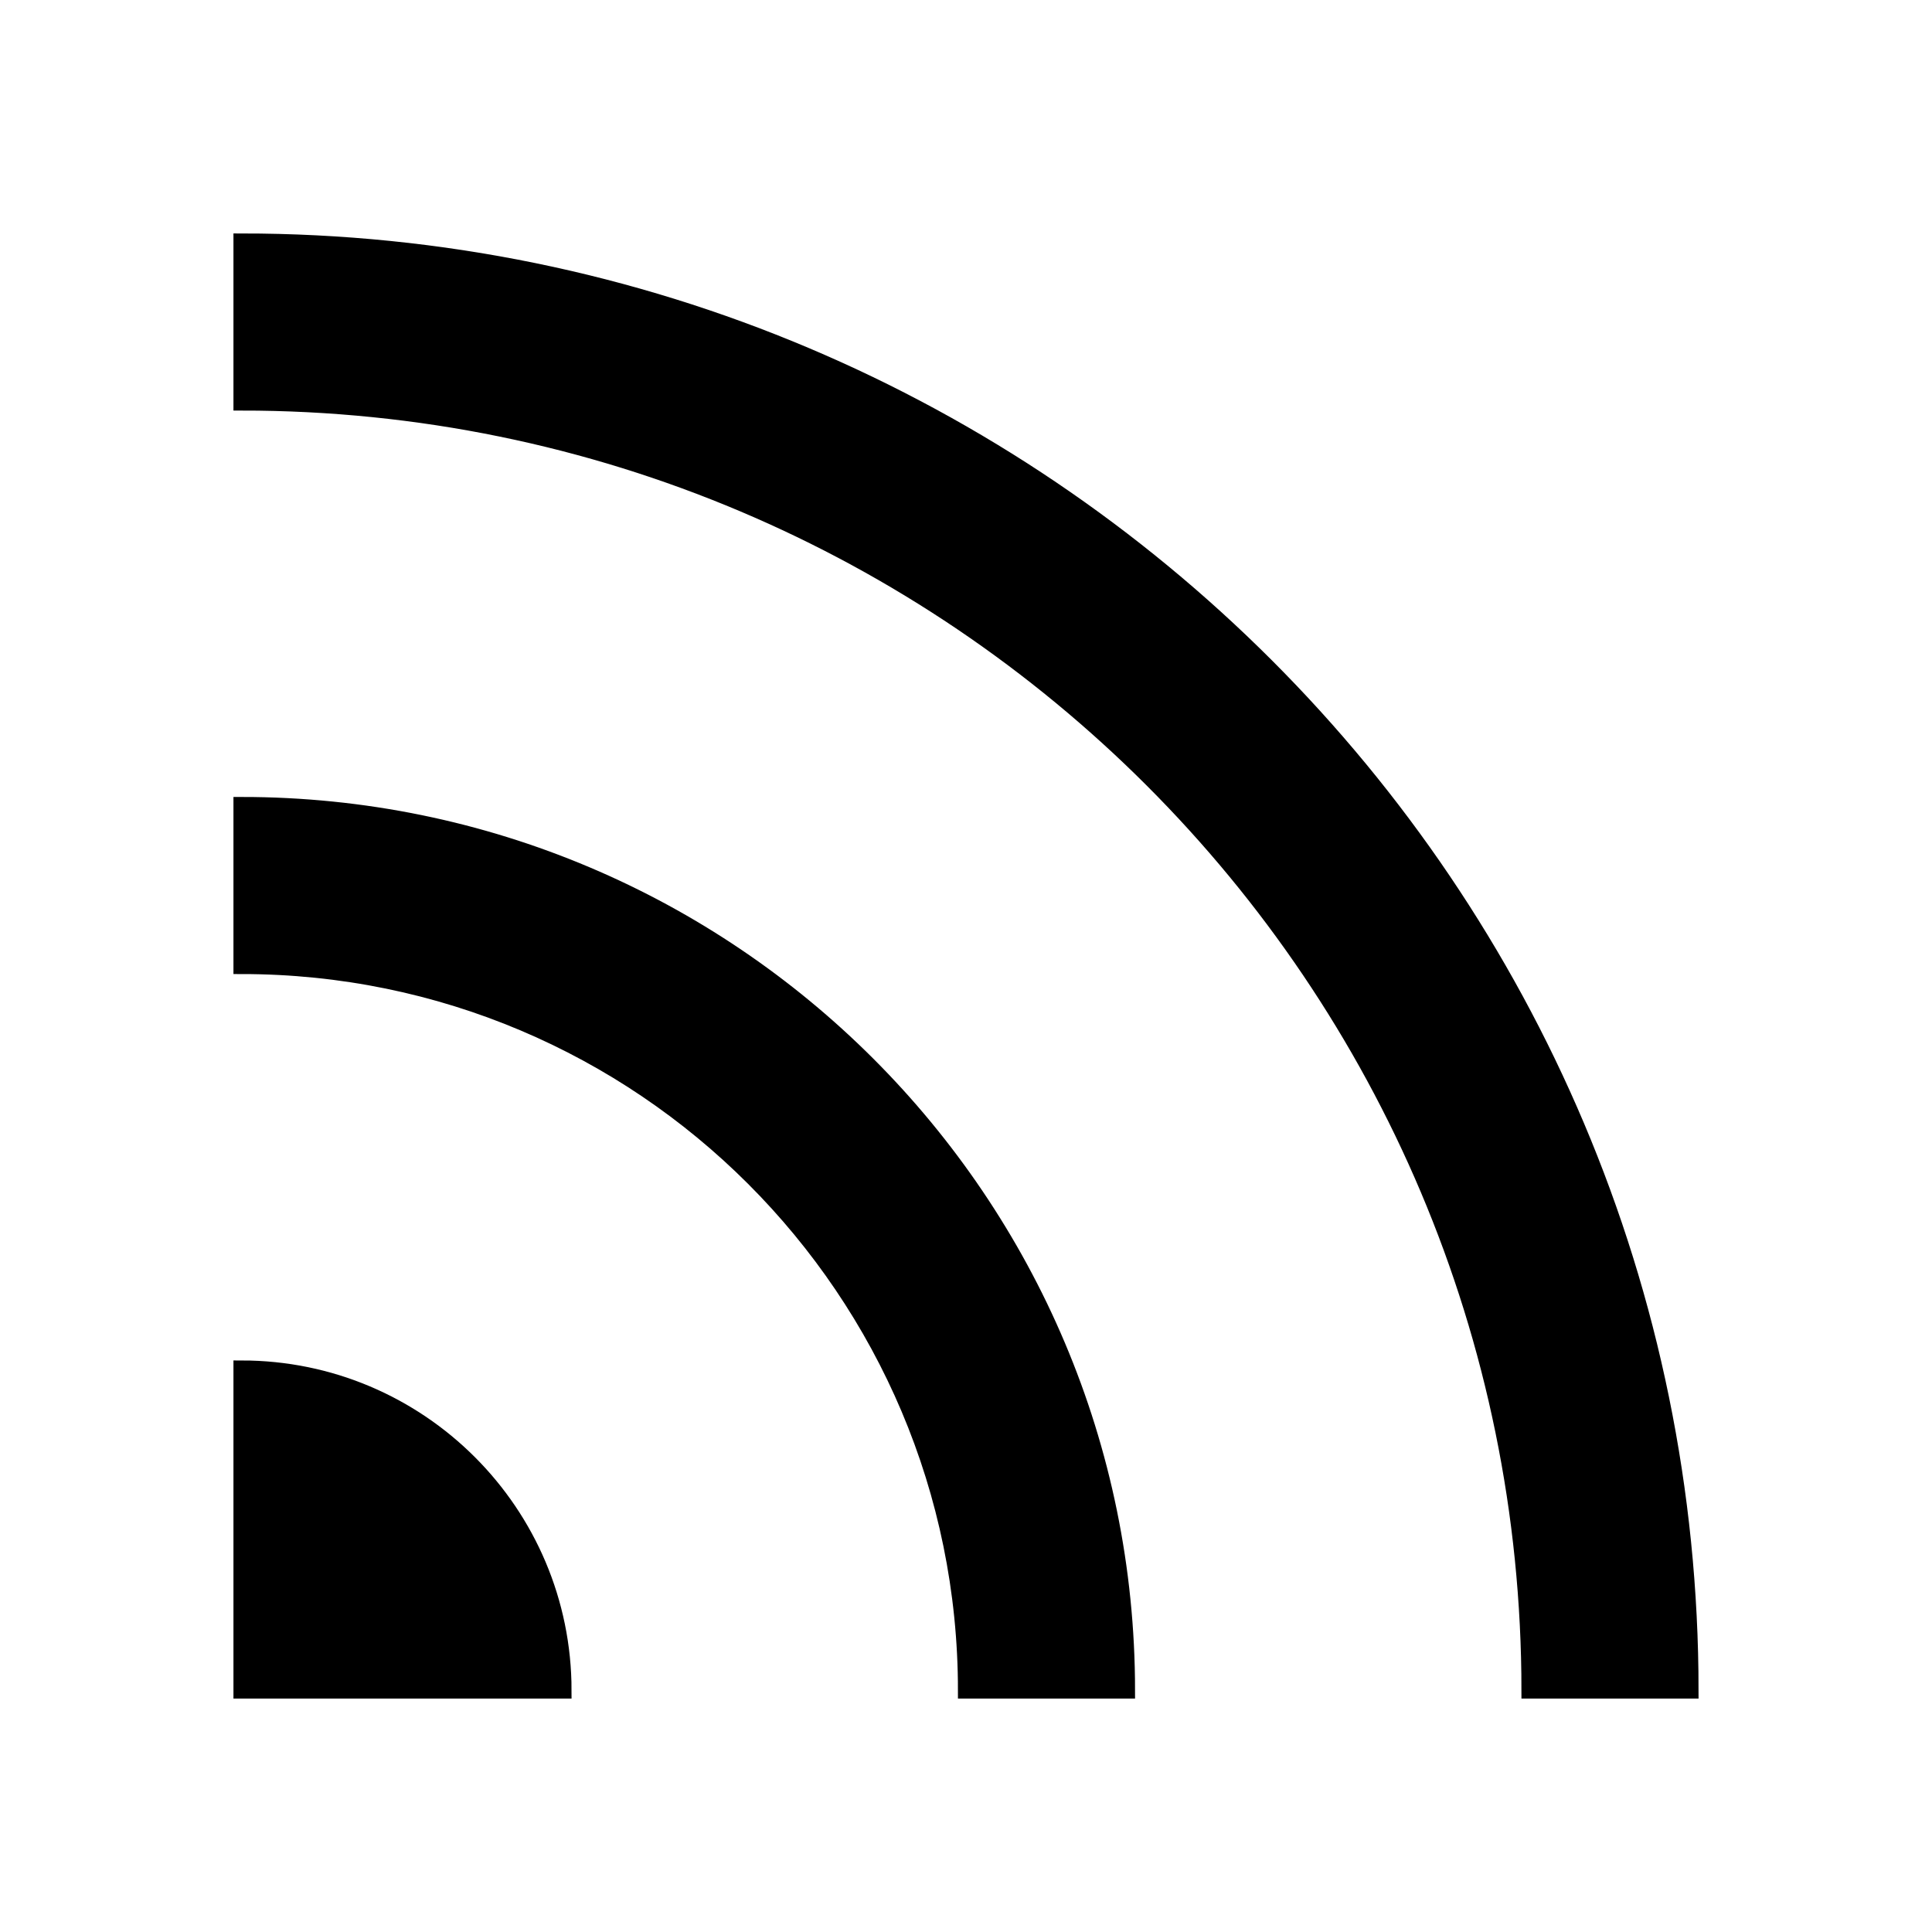
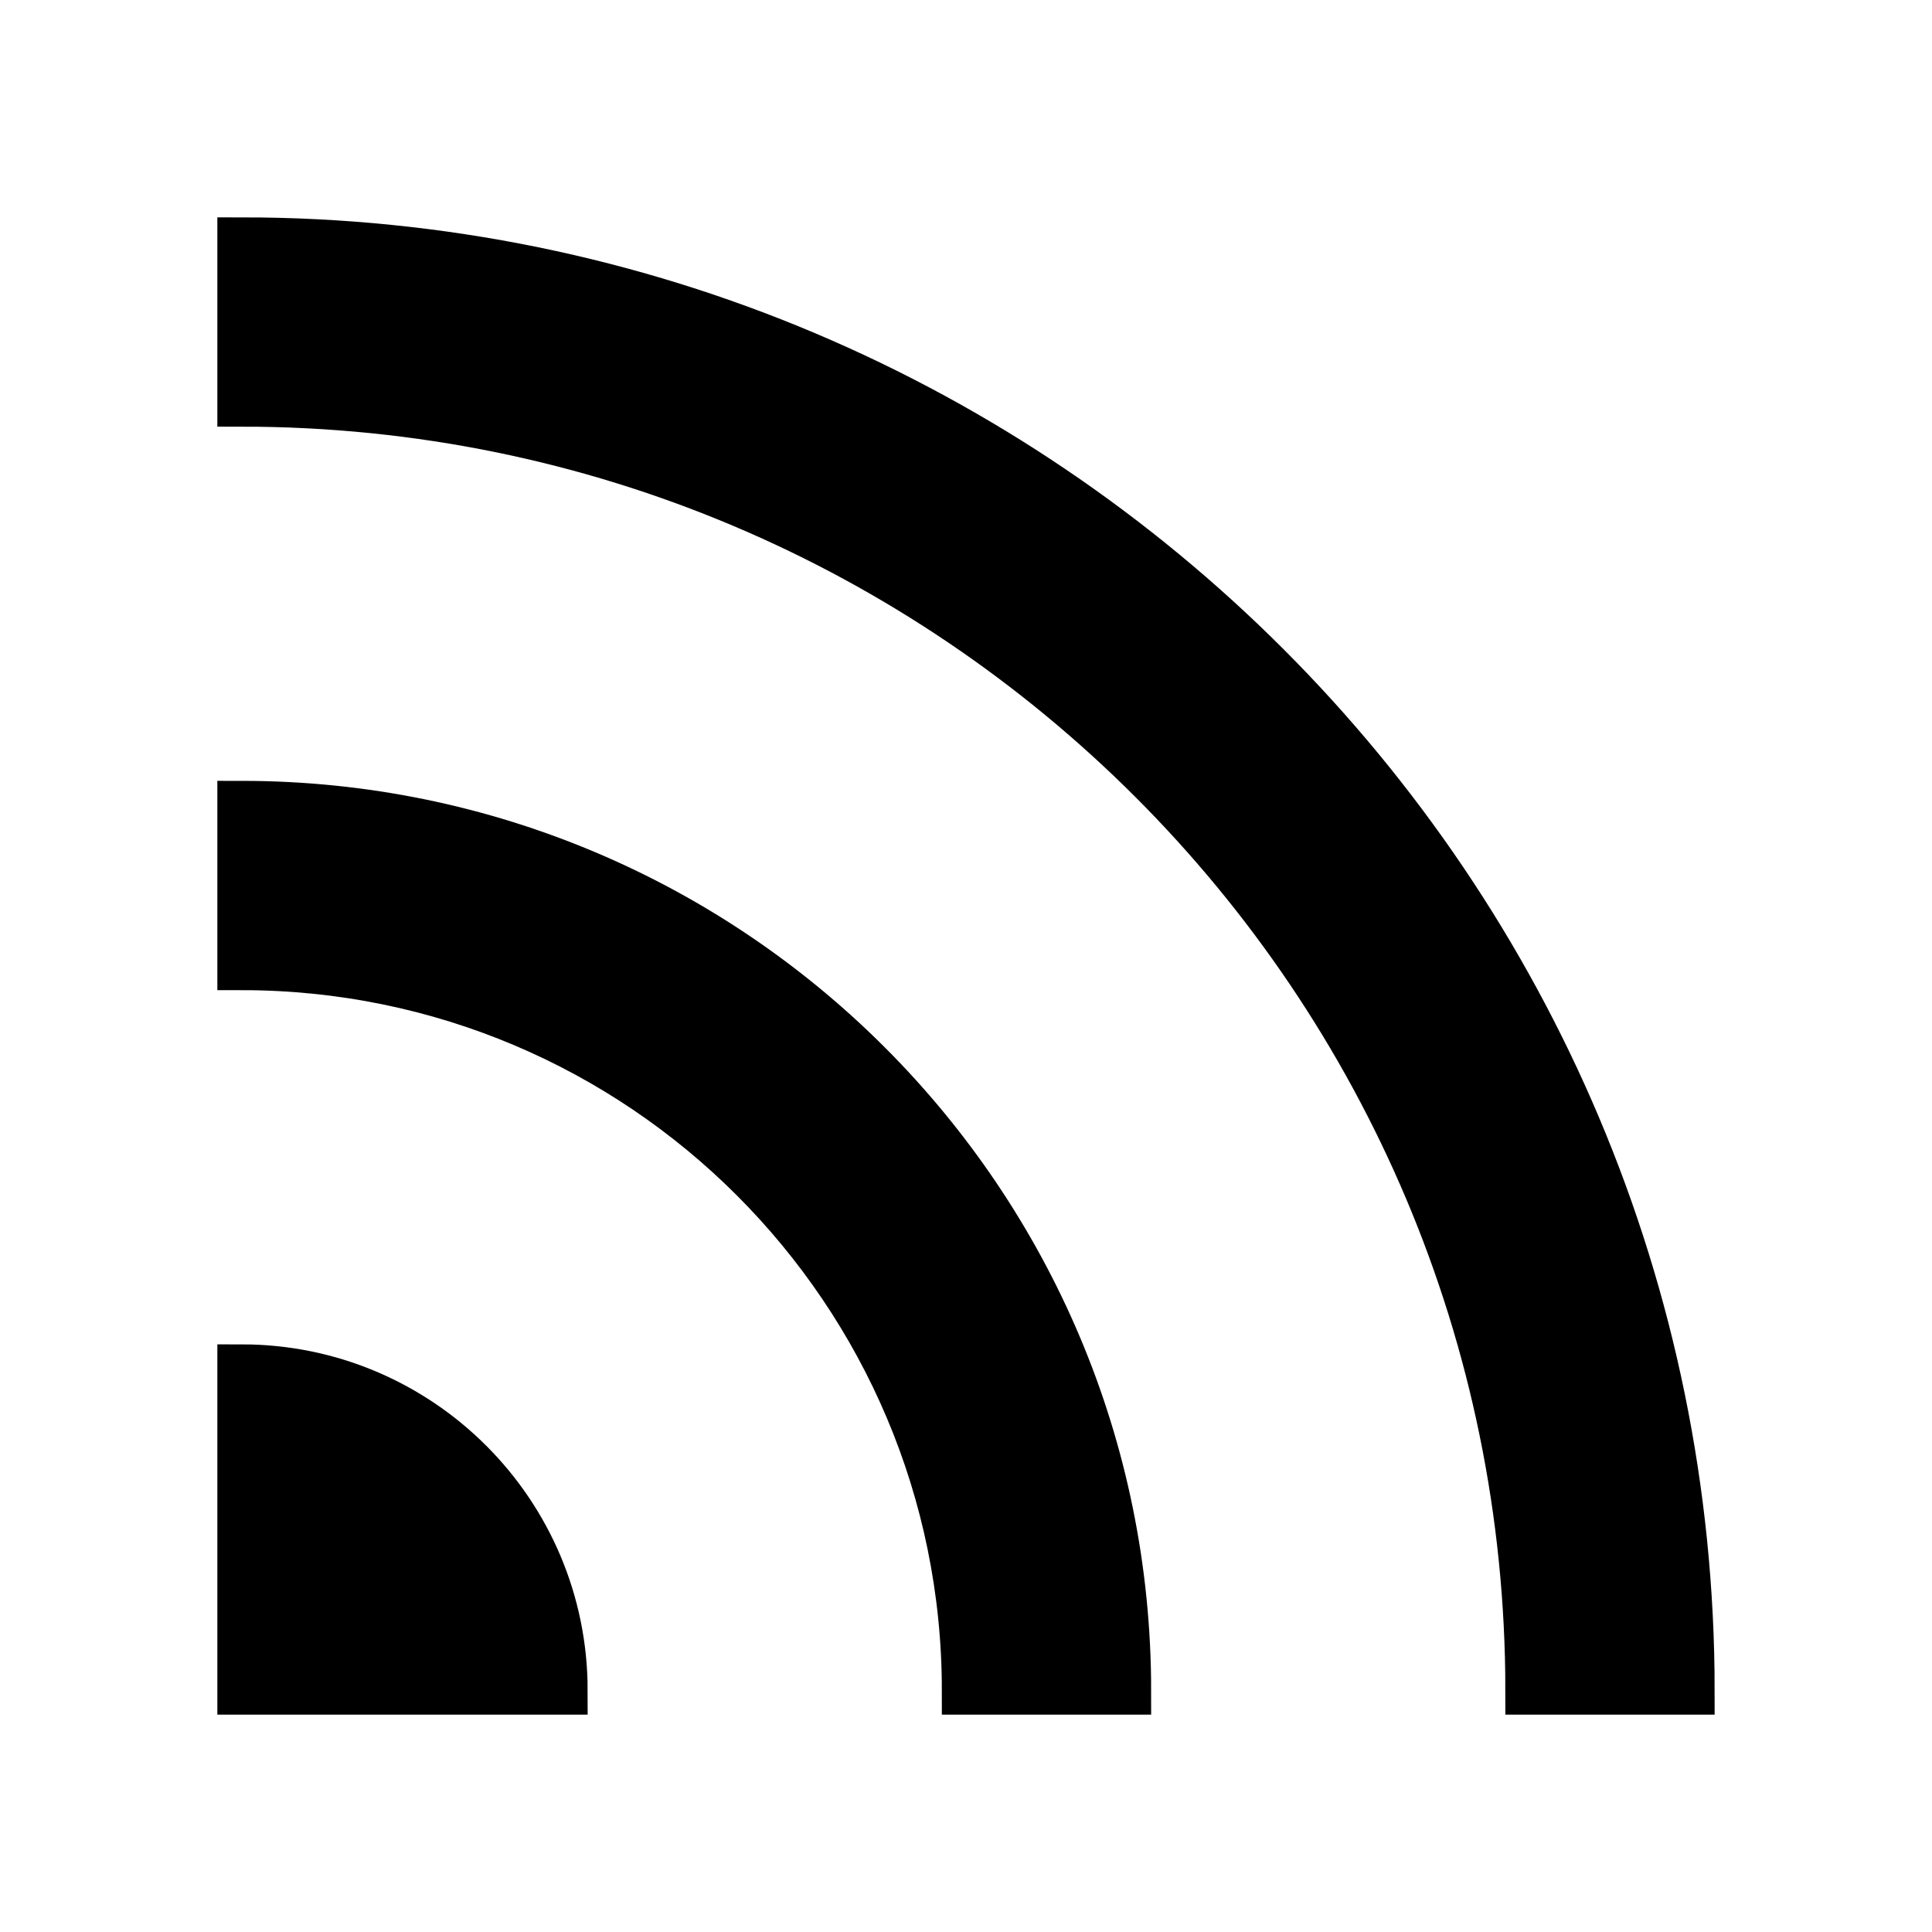
<svg xmlns="http://www.w3.org/2000/svg" width="24px" height="24px" viewBox="0 0 24 24">
-   <path fill="currentColor" d="M3 17a4 4 0 0 1 4 4H3zm0-7c6.075 0 11 4.925 11 11h-2a9 9 0 0 0-9-9zm0-7c9.941 0 18 8.059 18 18h-2c0-8.837-7.163-16-16-16z" stroke-width="0.2" stroke="currentColor" />
+   <path fill="currentColor" d="M3 17a4 4 0 0 1 4 4H3zm0-7c6.075 0 11 4.925 11 11h-2a9 9 0 0 0-9-9zm0-7c9.941 0 18 8.059 18 18h-2c0-8.837-7.163-16-16-16z" stroke-width="0.6" stroke="currentColor" />
</svg>
